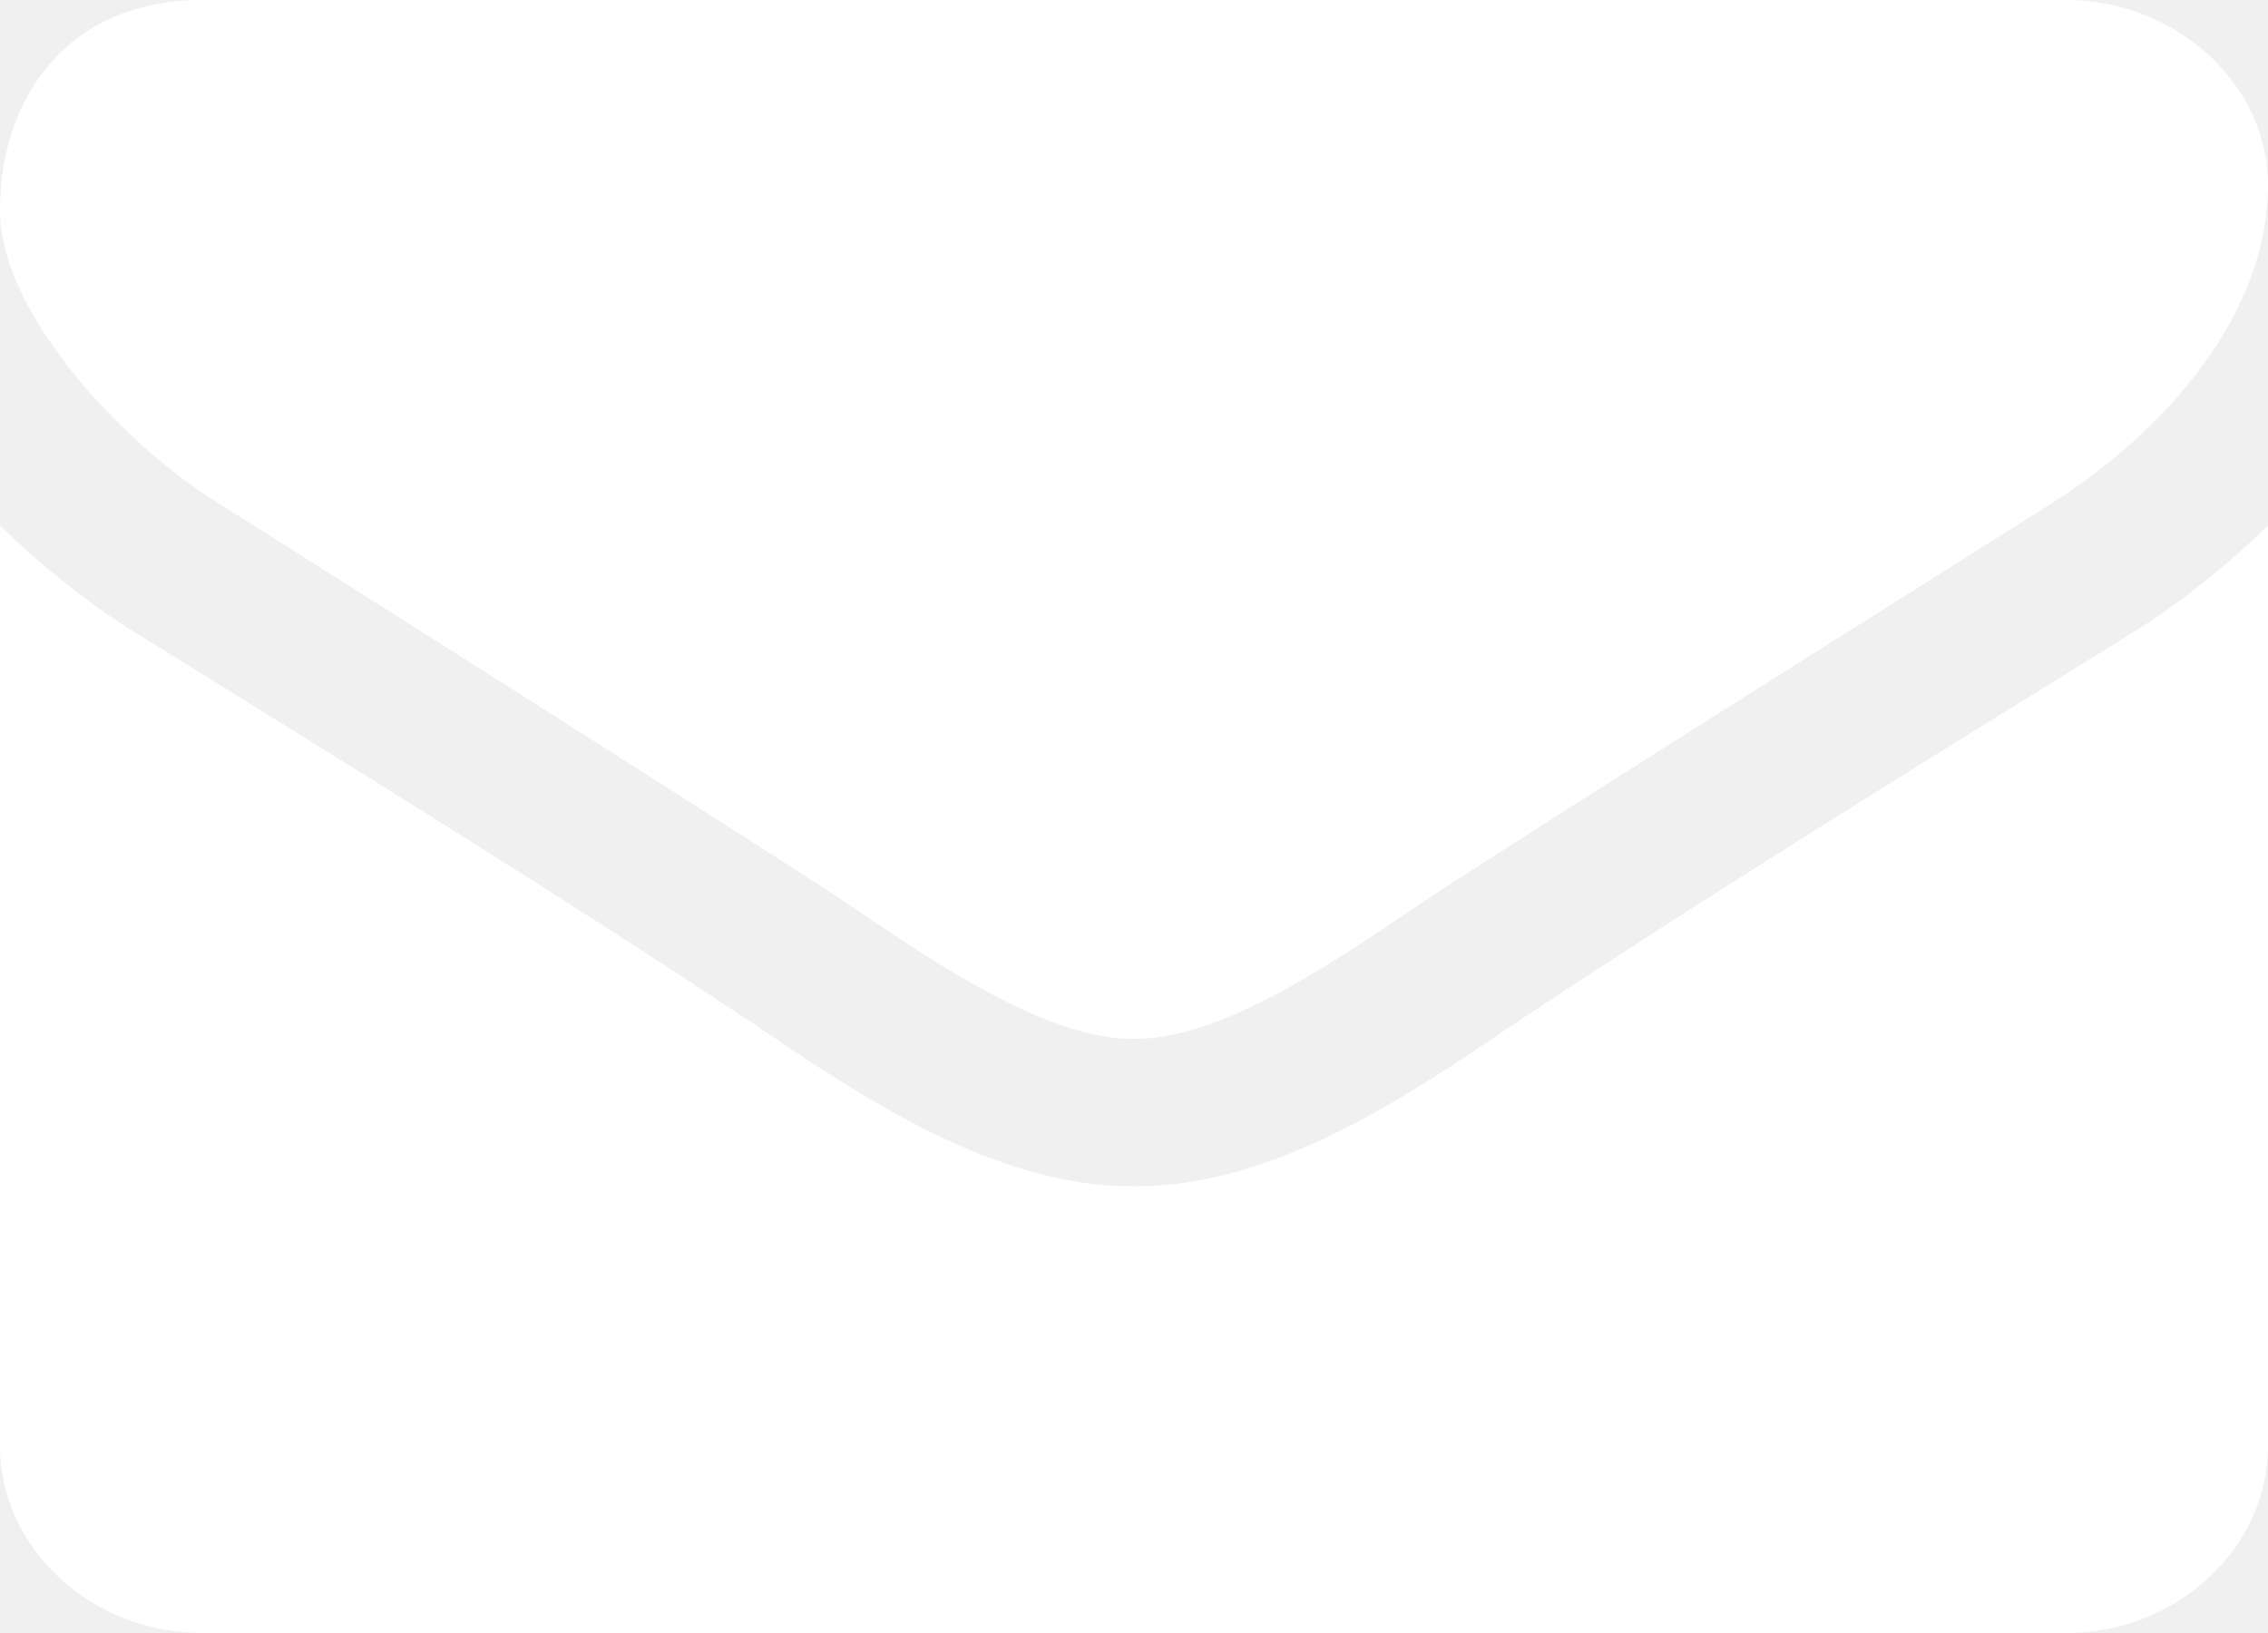
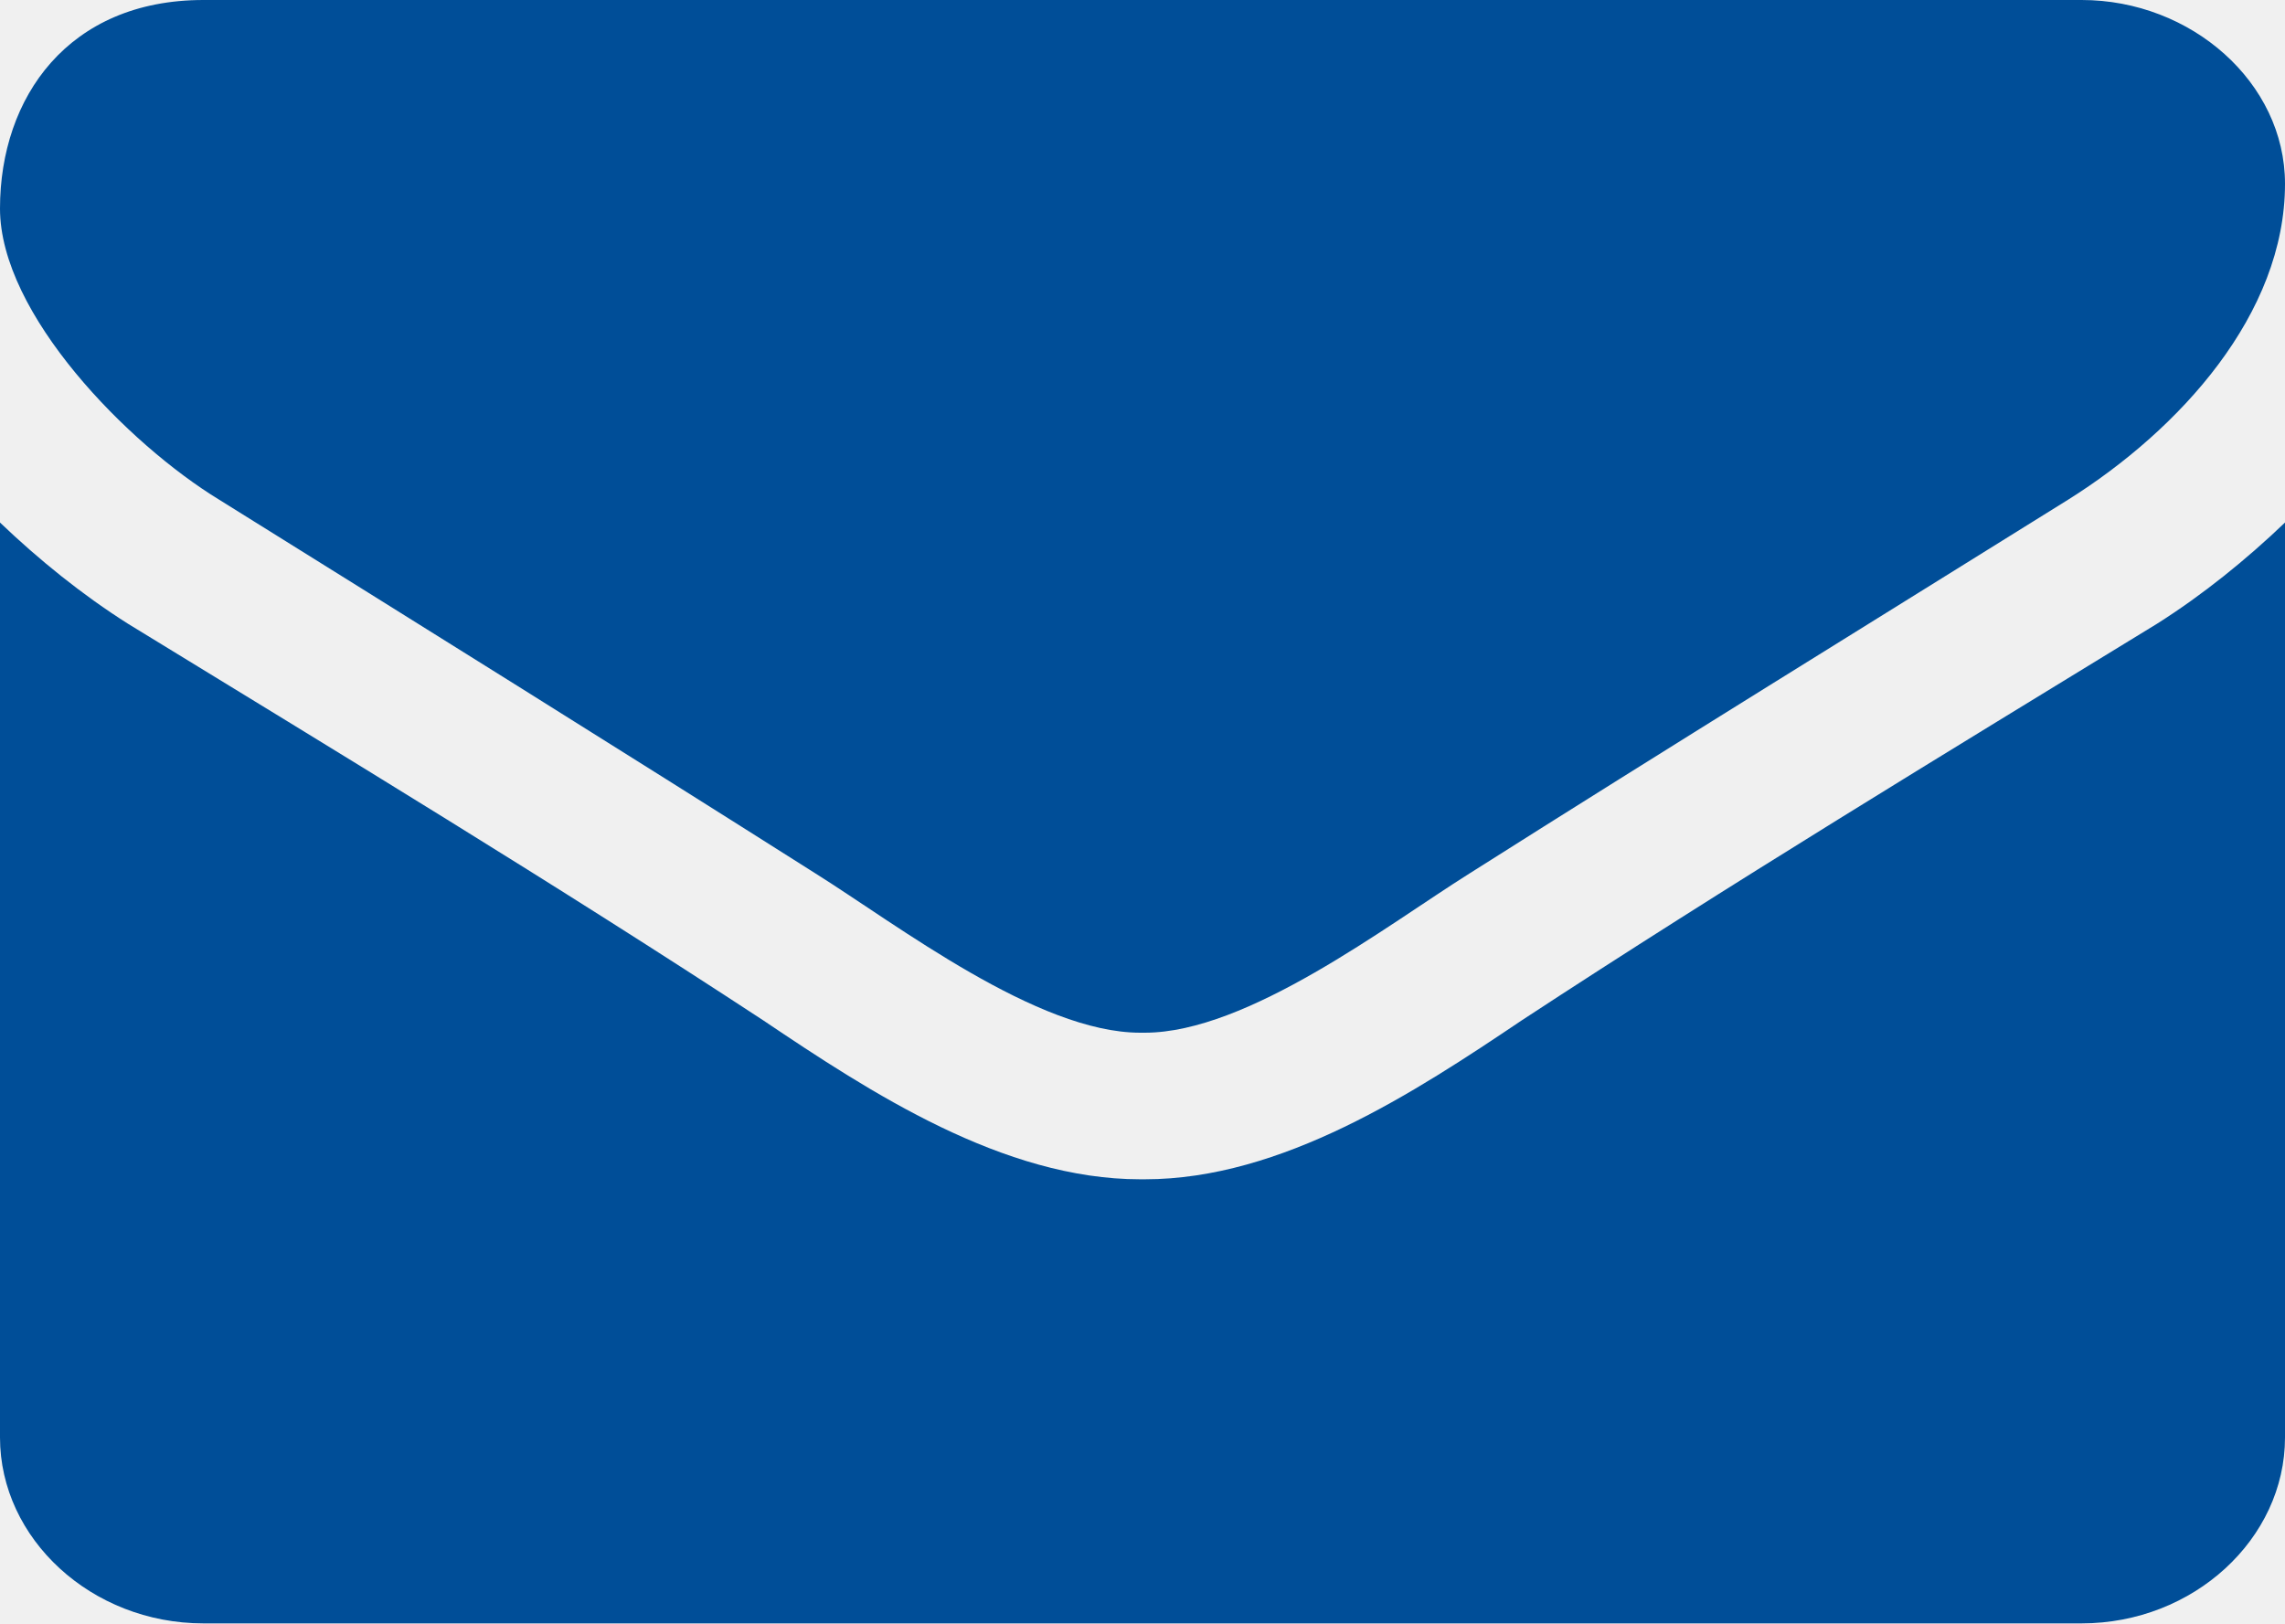
- <svg xmlns="http://www.w3.org/2000/svg" width="25" height="18" viewBox="0 0 25 18" fill="none">
-   <path d="M25 5.794V15.939C25 17.061 24 18 22.775 18H2.225C1 18 0 17.061 0 15.939V5.794C0.425 6.206 0.9 6.595 1.4 6.916C3.725 8.359 6.075 9.802 8.35 11.313C9.525 12.114 10.975 13.076 12.475 13.076H12.525C14.025 13.076 15.475 12.114 16.65 11.313C18.925 9.802 21.275 8.359 23.6 6.916C24.1 6.595 24.575 6.206 25 5.794ZM25 2.038C25 3.481 23.85 4.763 22.625 5.542C20.45 6.916 18.25 8.29 16.075 9.687C15.175 10.259 13.65 11.45 12.525 11.45H12.475C11.35 11.45 9.825 10.259 8.925 9.687C6.75 8.29 4.575 6.916 2.4 5.542C1.4 4.924 0 3.481 0 2.313C0 1.076 0.75 0 2.225 0H22.775C23.975 0 25 0.916 25 2.038Z" fill="white" />
+ <svg xmlns="http://www.w3.org/2000/svg" width="38" height="27" viewBox="0 0 38 27" fill="none">
+   <path d="M38 8.691V23.908C38 25.592 36.48 27 34.618 27H3.382C1.52 27 0 25.592 0 23.908V8.691C0.646 9.309 1.368 9.893 2.128 10.374C5.662 12.538 9.234 14.702 12.692 16.97C14.478 18.172 16.682 19.614 18.962 19.614H19.038C21.318 19.614 23.522 18.172 25.308 16.97C28.766 14.702 32.338 12.538 35.872 10.374C36.632 9.893 37.354 9.309 38 8.691ZM38 3.057C38 5.221 36.252 7.145 34.39 8.313C31.084 10.374 27.74 12.435 24.434 14.53C23.066 15.389 20.748 17.176 19.038 17.176H18.962C17.252 17.176 14.934 15.389 13.566 14.53C10.26 12.435 6.954 10.374 3.648 8.313C2.128 7.386 0 5.221 0 3.469C0 1.615 1.14 0 3.382 0H34.618C36.442 0 38 1.374 38 3.057Z" fill="#004E98" />
</svg>
